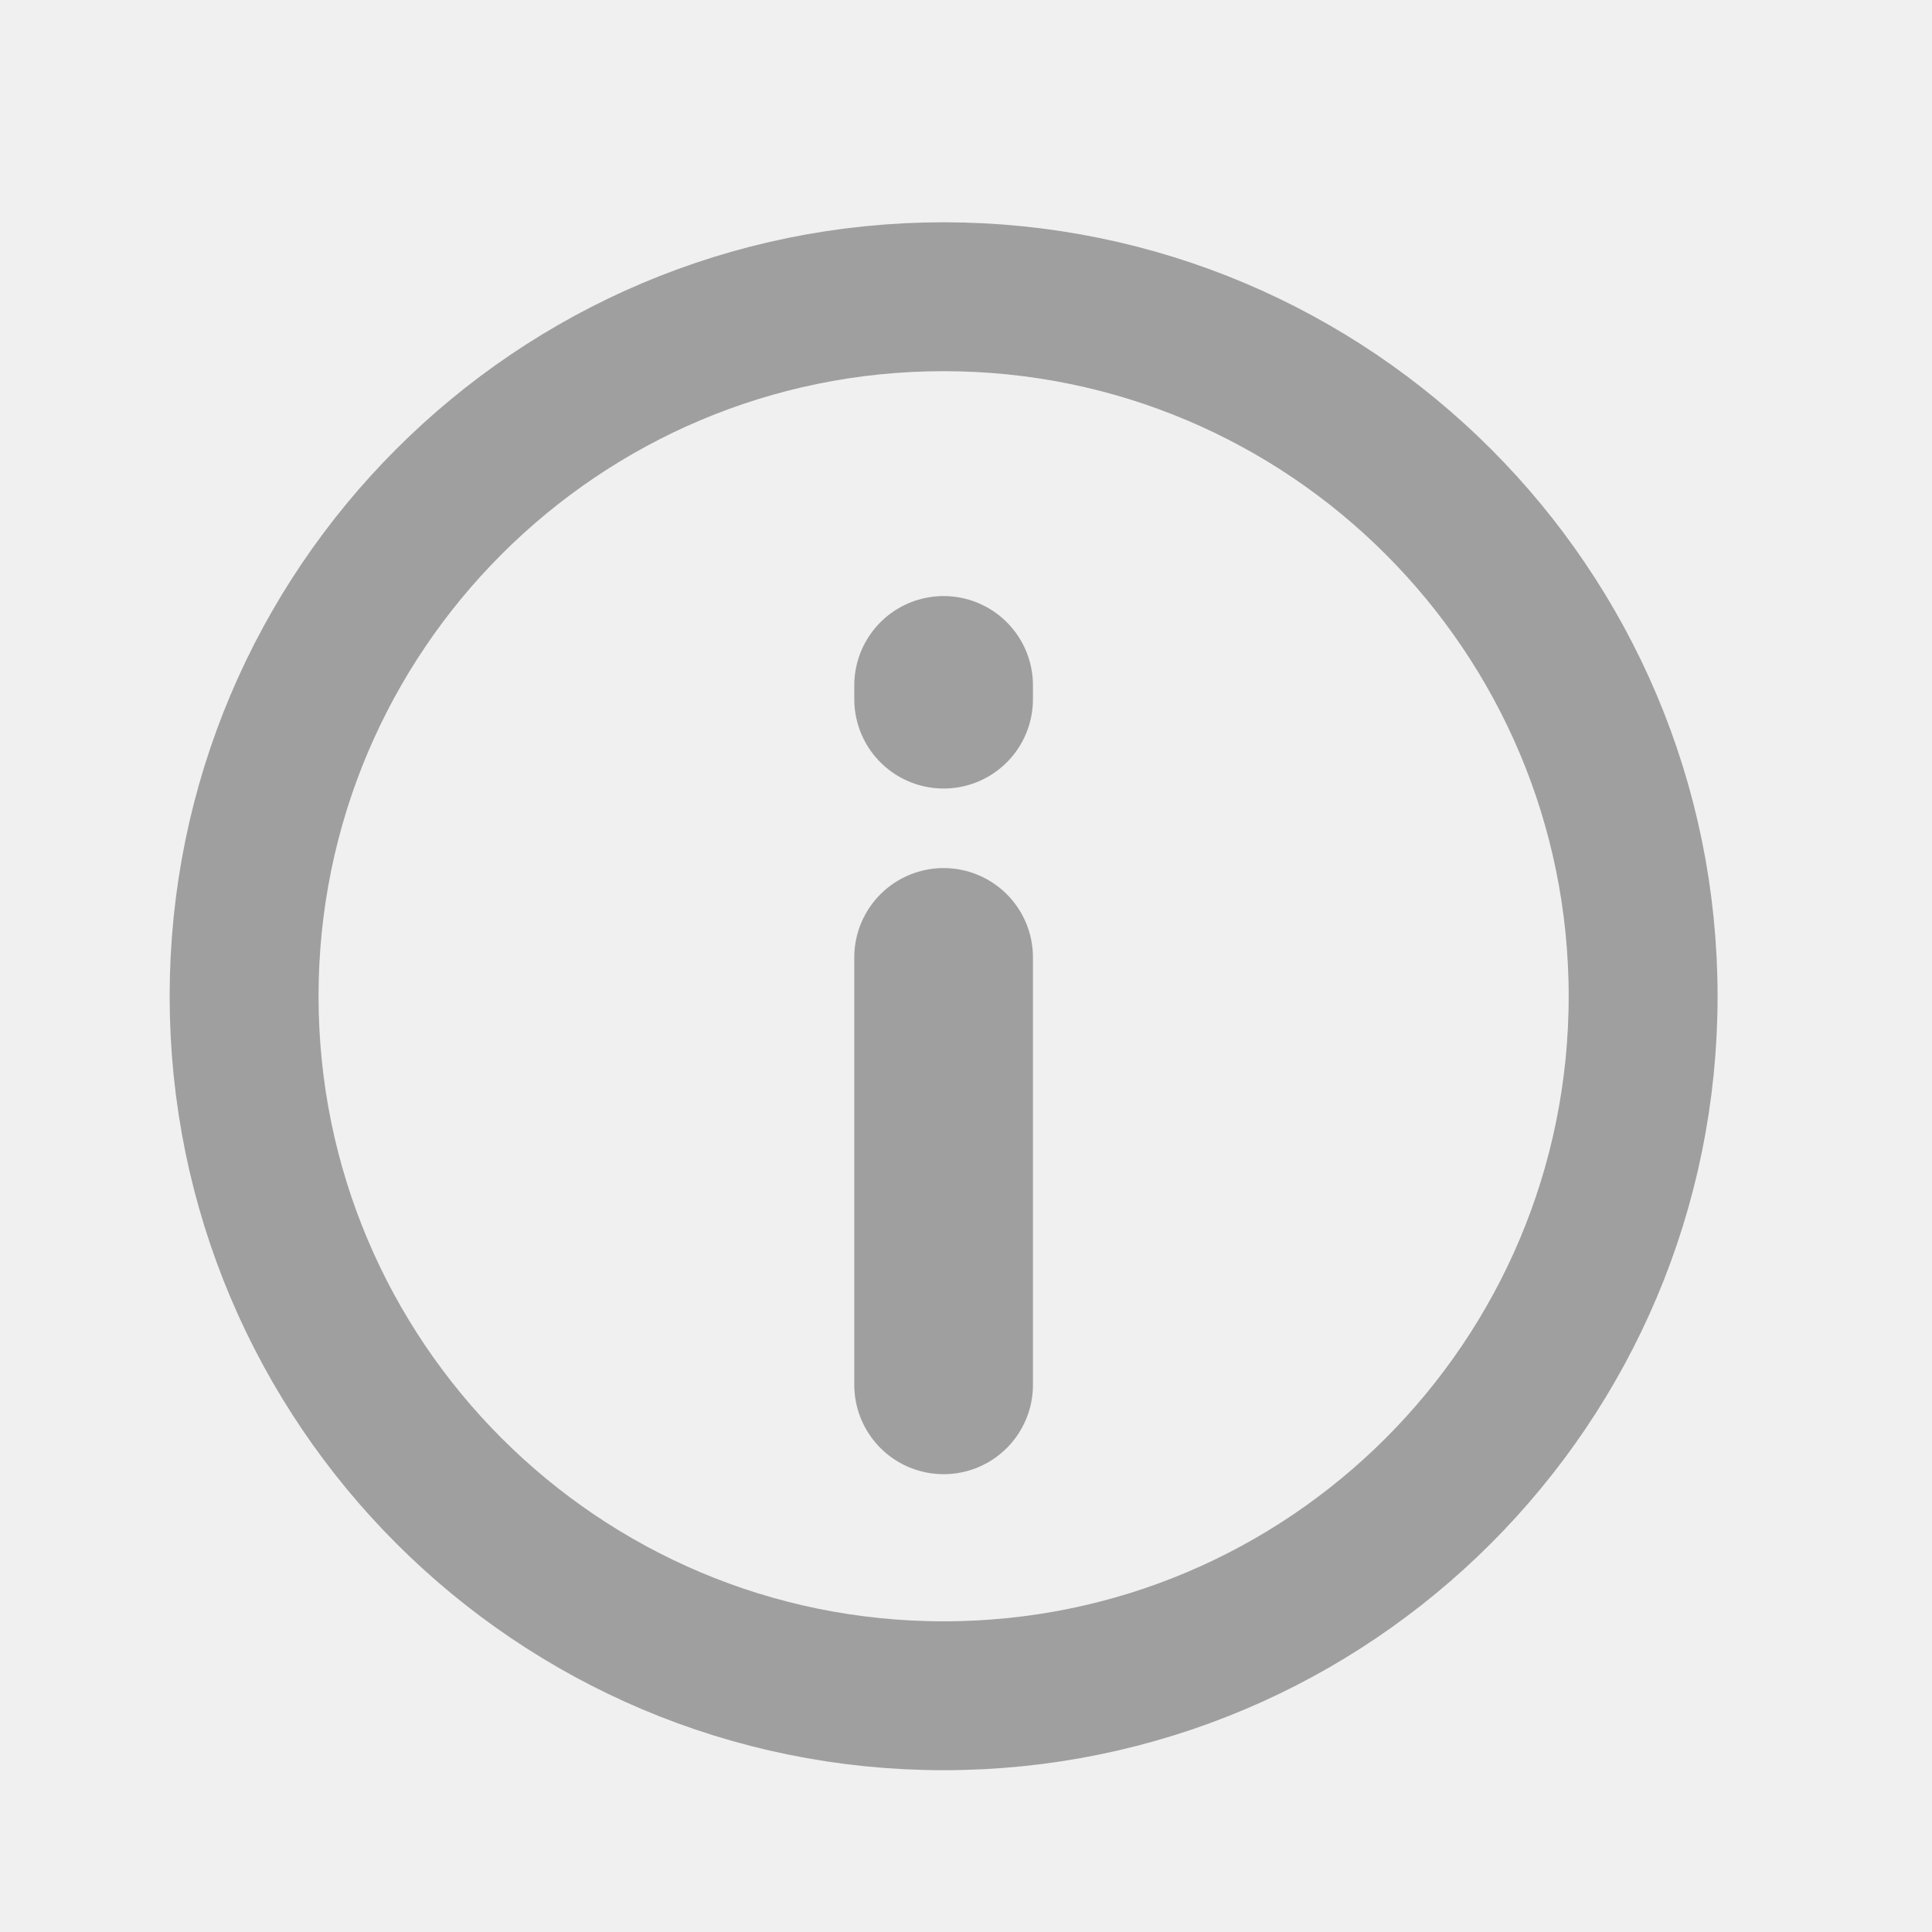
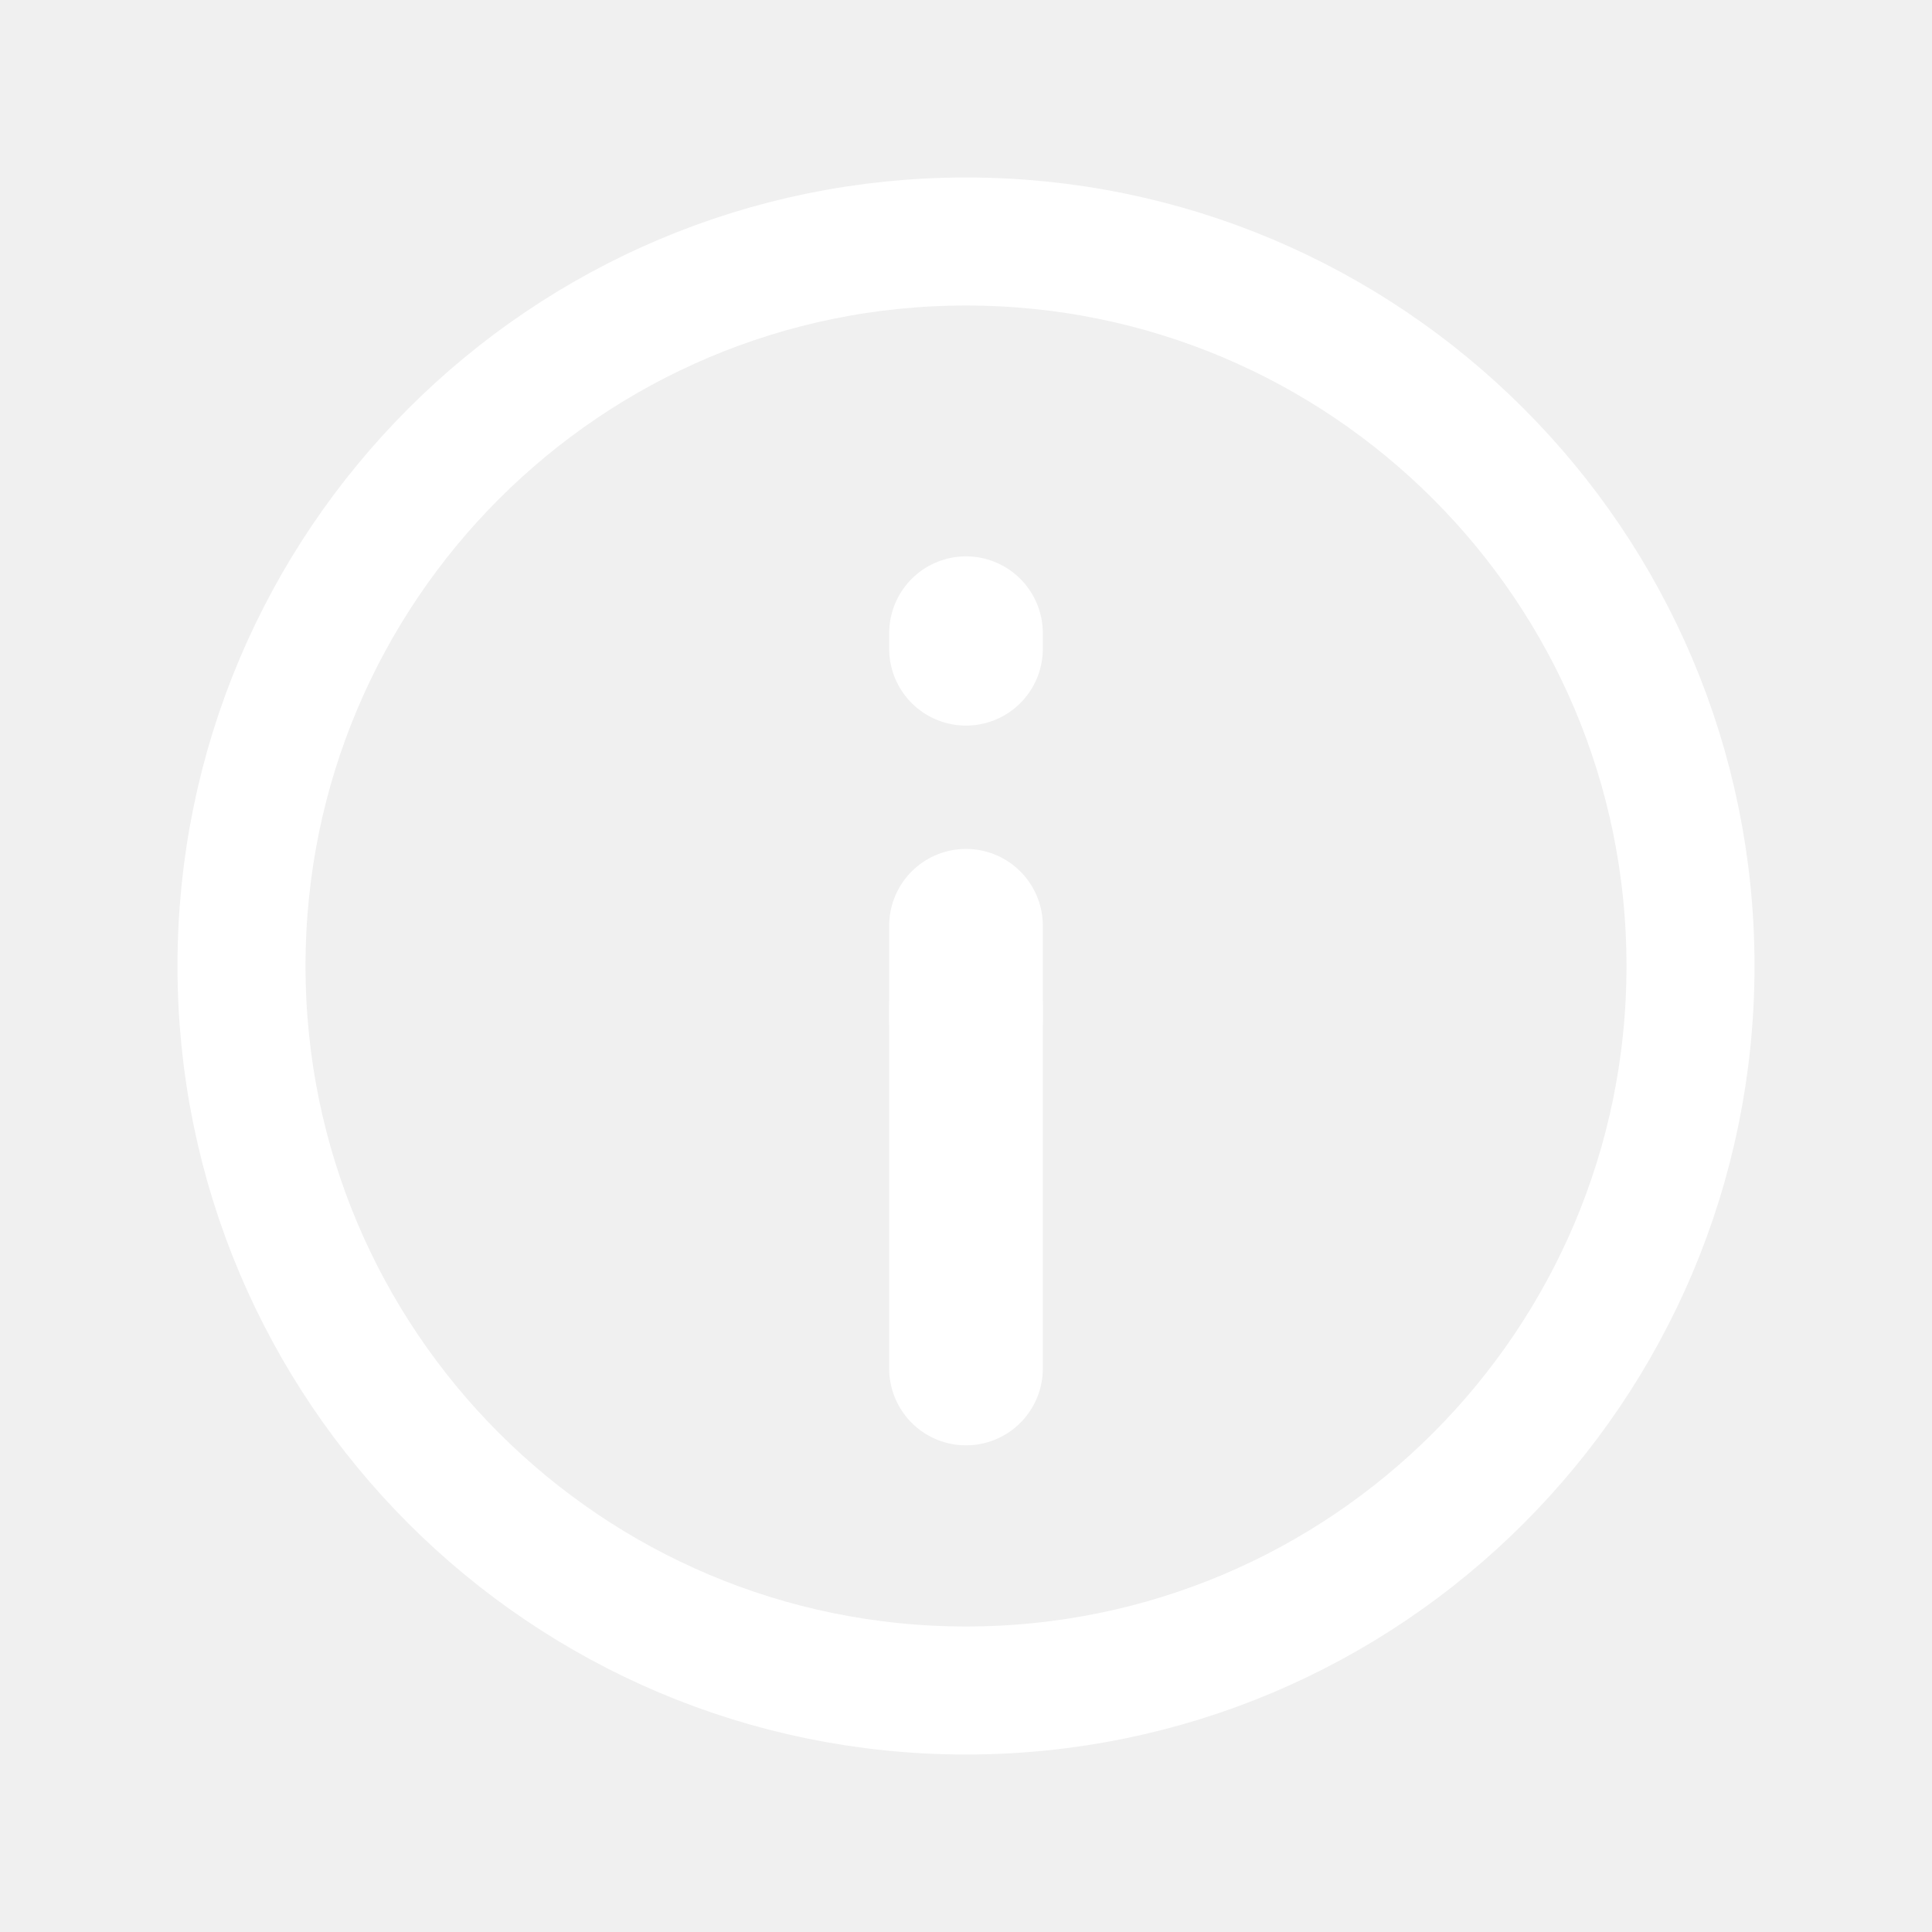
- <svg xmlns="http://www.w3.org/2000/svg" width="29" height="29" viewBox="0 0 29 29" fill="none">
-   <g clip-path="url(#clip0_1_1837)">
-     <path d="M14.164 14.371V20.787" stroke="#9F9F9F" stroke-width="2.682" stroke-linecap="round" stroke-linejoin="round" />
-     <path d="M14.164 10.288L14.164 10.495" stroke="#9F9F9F" stroke-width="2.682" stroke-linecap="round" stroke-linejoin="round" />
-     <path d="M14.164 25.454C19.963 25.454 24.664 20.753 24.664 14.954C24.664 9.155 19.963 4.454 14.164 4.454C8.365 4.454 3.664 9.155 3.664 14.954C3.664 20.753 8.365 25.454 14.164 25.454Z" stroke="#9F9F9F" stroke-width="2.235" stroke-linecap="round" stroke-linejoin="round" />
-   </g>
-   <defs>
-     <clipPath id="clip0_1_1837">
-       <rect width="28" height="28" fill="white" transform="translate(0.164062 0.954102)" />
-     </clipPath>
-   </defs>
+ <svg xmlns="http://www.w3.org/2000/svg" width="30" height="30" viewBox="0 0 30 30" fill="none">
+   <path d="M15 14.375V21.25" stroke="white" stroke-width="2.386" stroke-linecap="round" stroke-linejoin="round" />
+   <path d="M15 9.832L15 10.074" stroke="white" stroke-width="2.386" stroke-linecap="round" stroke-linejoin="round" />
+   <path d="M15 15.625L15 15.847" stroke="white" stroke-width="2.386" stroke-linecap="round" stroke-linejoin="round" />
+   <path d="M15 26.25C21.213 26.25 26.25 21.213 26.25 15C26.25 8.787 21.213 3.75 15 3.75C8.787 3.75 3.75 8.787 3.75 15C3.75 21.213 8.787 26.25 15 26.25Z" stroke="white" stroke-width="1.988" stroke-linecap="round" stroke-linejoin="round" />
</svg>
